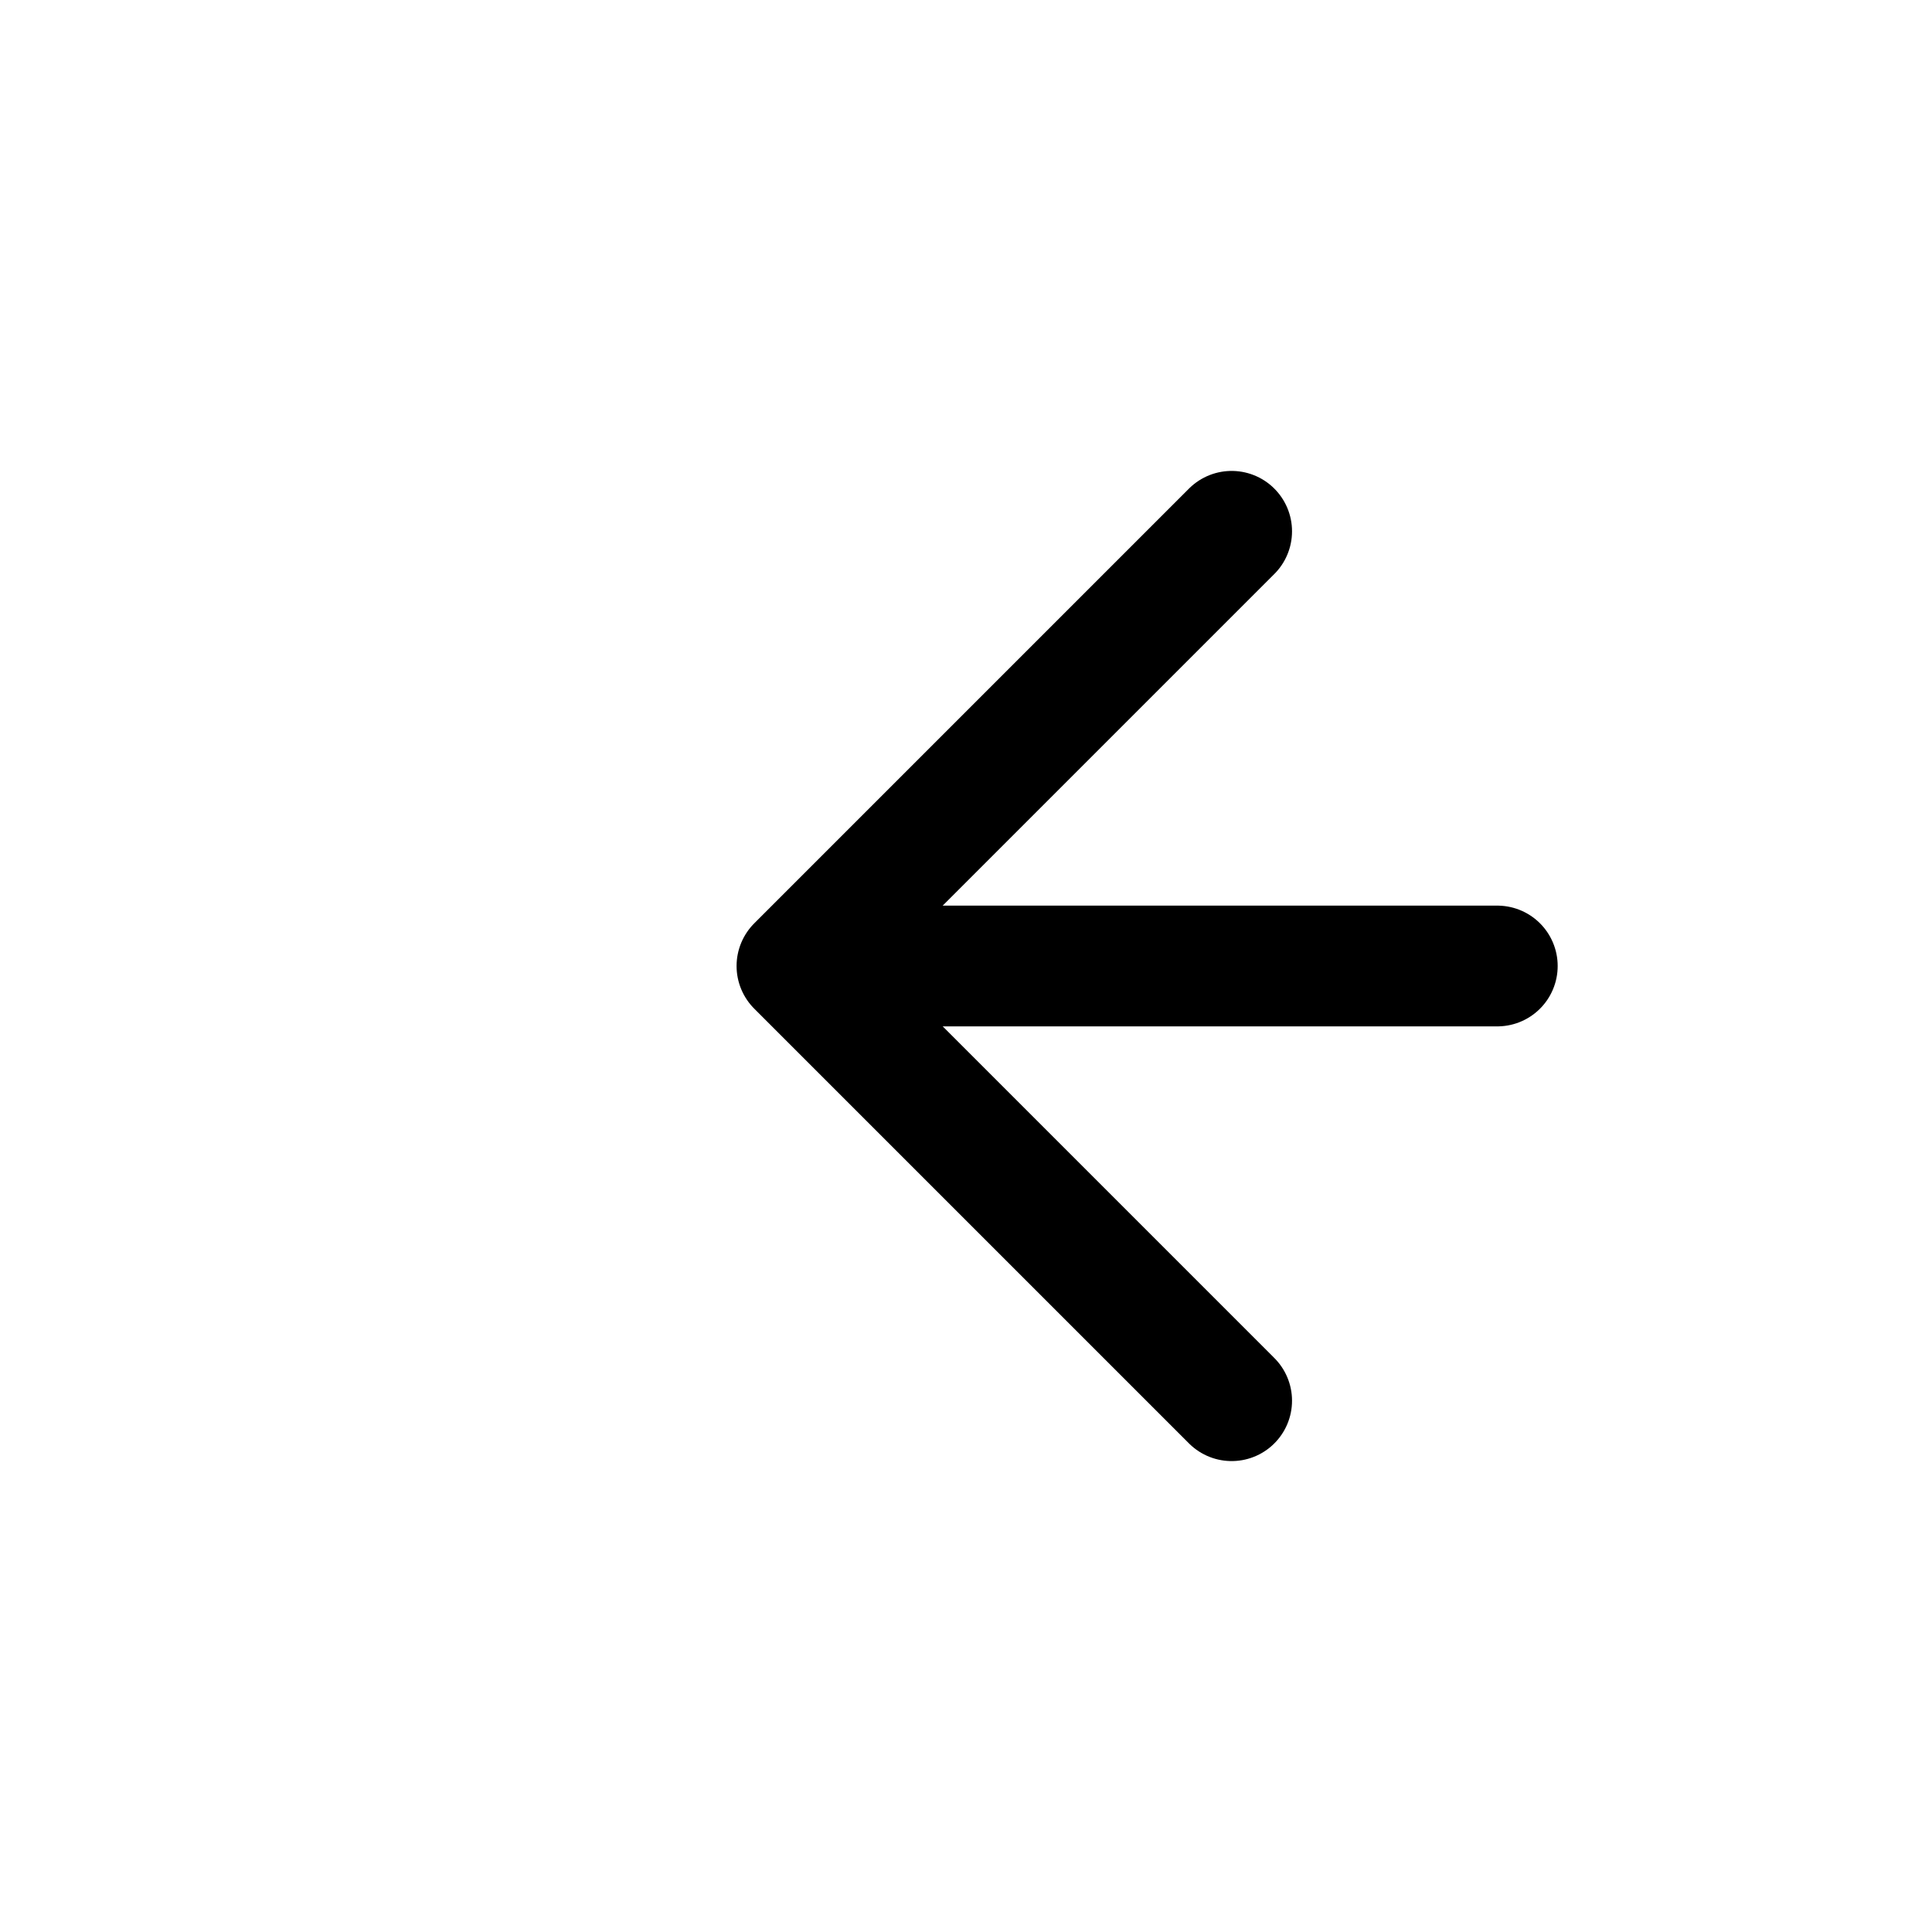
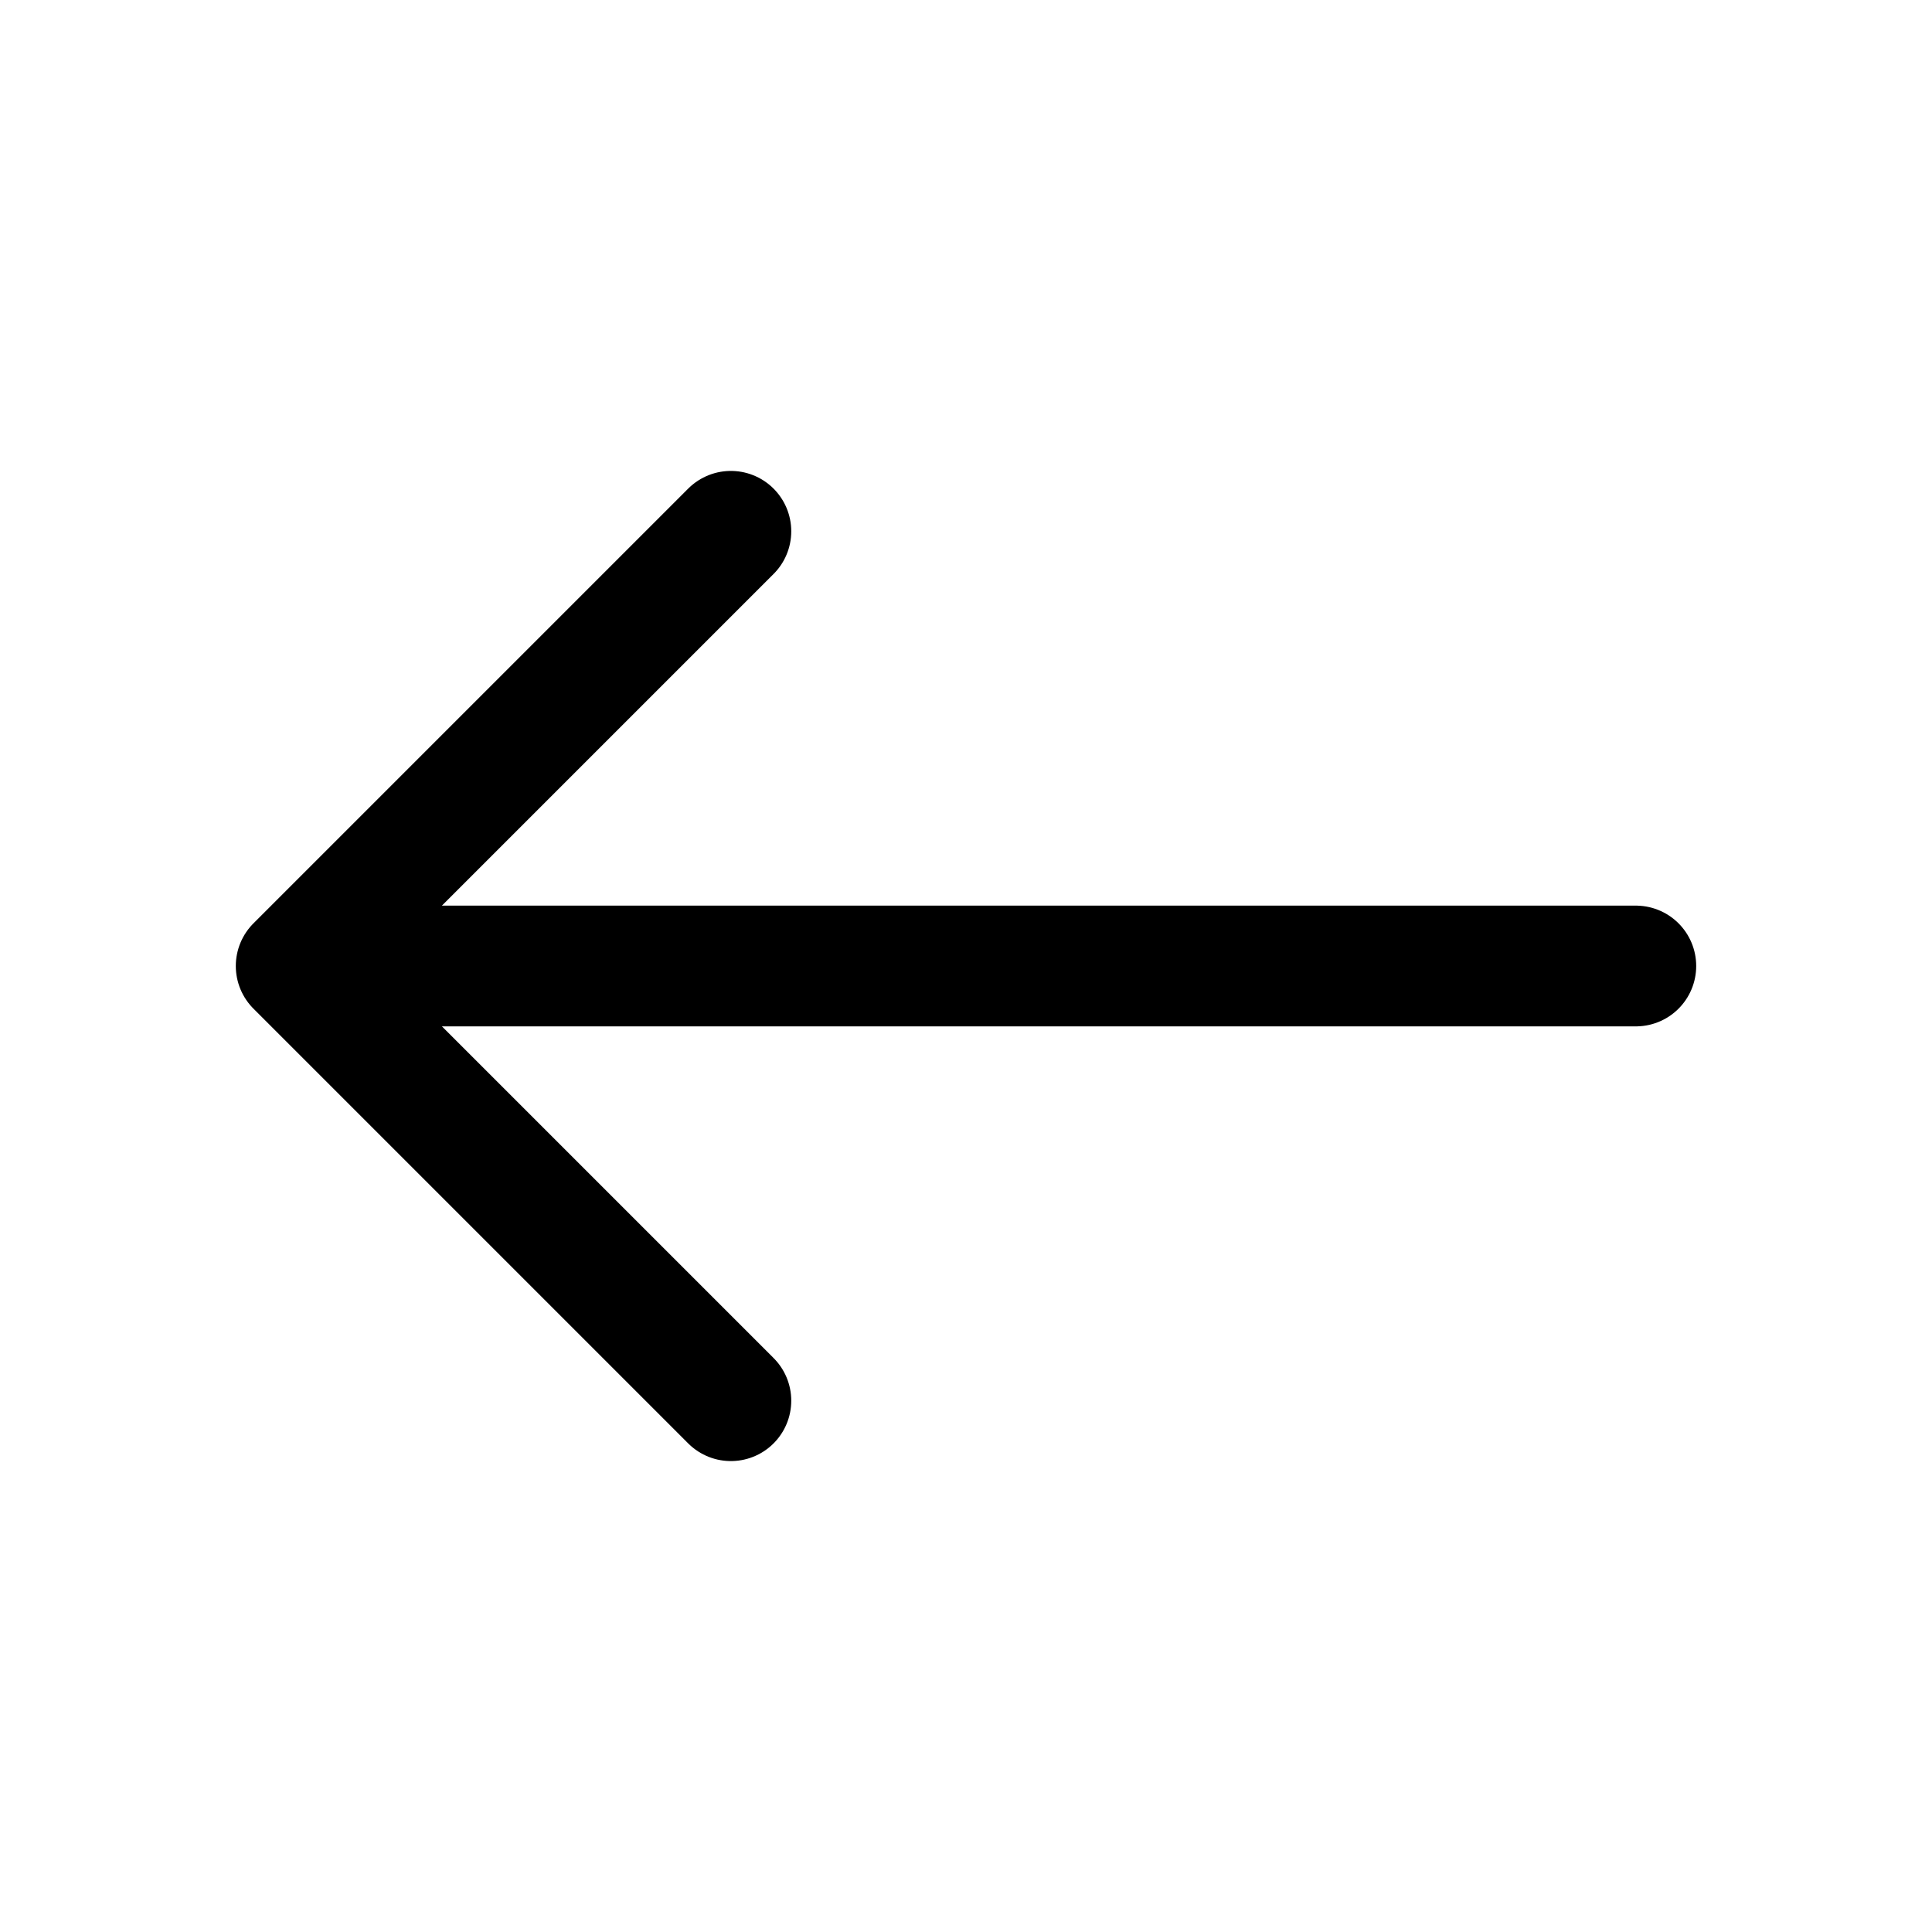
- <svg xmlns="http://www.w3.org/2000/svg" width="20" height="20" viewBox="0 0 20 20" fill="none">
-   <path d="M12.75 5.5L8.25 10L12.75 14.5" stroke="currentColor" stroke-width="1.25" stroke-linecap="round" stroke-linejoin="round" />
-   <path d="M8.5 10H15.5" stroke="currentColor" stroke-width="1.25" stroke-linecap="round" />
+ <svg xmlns="http://www.w3.org/2000/svg" width="20" height="20" viewBox="0 0 20 20" fill="none" version="1.1" id="svg2">
+   <defs id="defs2" />
+   <path d="M 7.566,5.5 3.066,10 7.566,14.5" stroke="currentColor" stroke-width="1.25" stroke-linecap="round" stroke-linejoin="round" id="path1" />
+   <path d="M 4.107,10 H 16.934" stroke="currentColor" stroke-width="1.25" stroke-linecap="round" id="path2" />
</svg>
